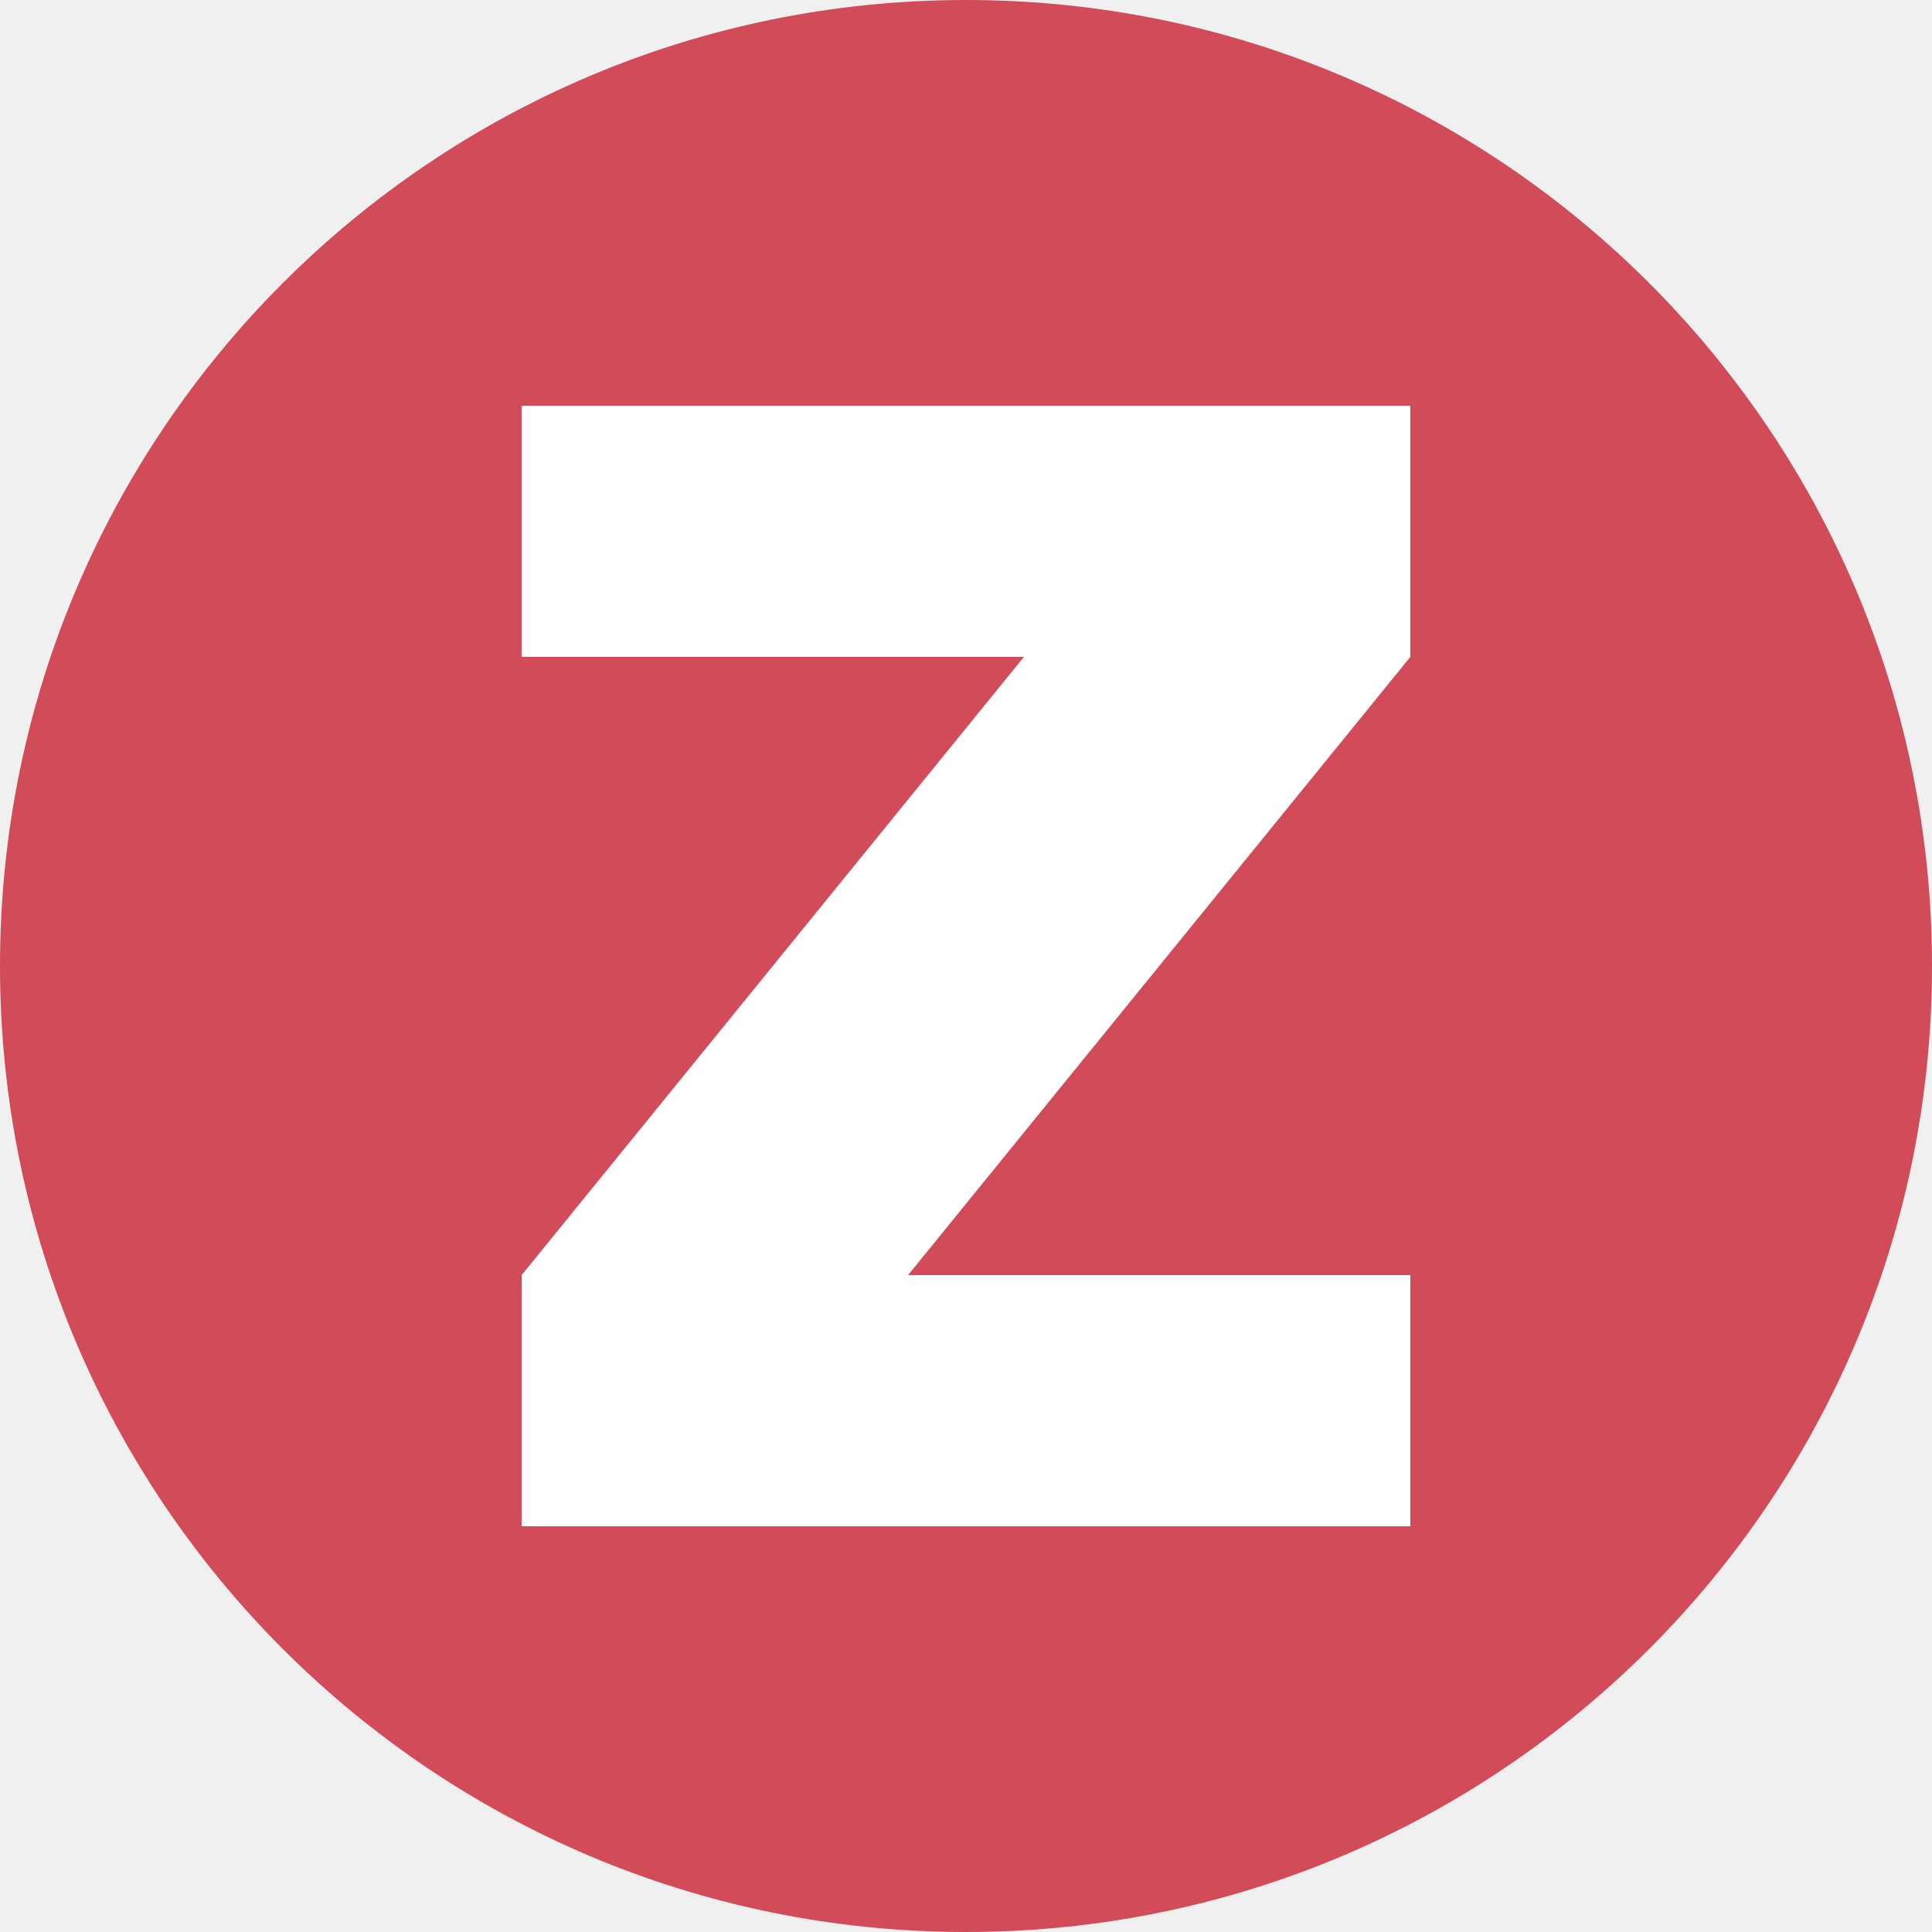
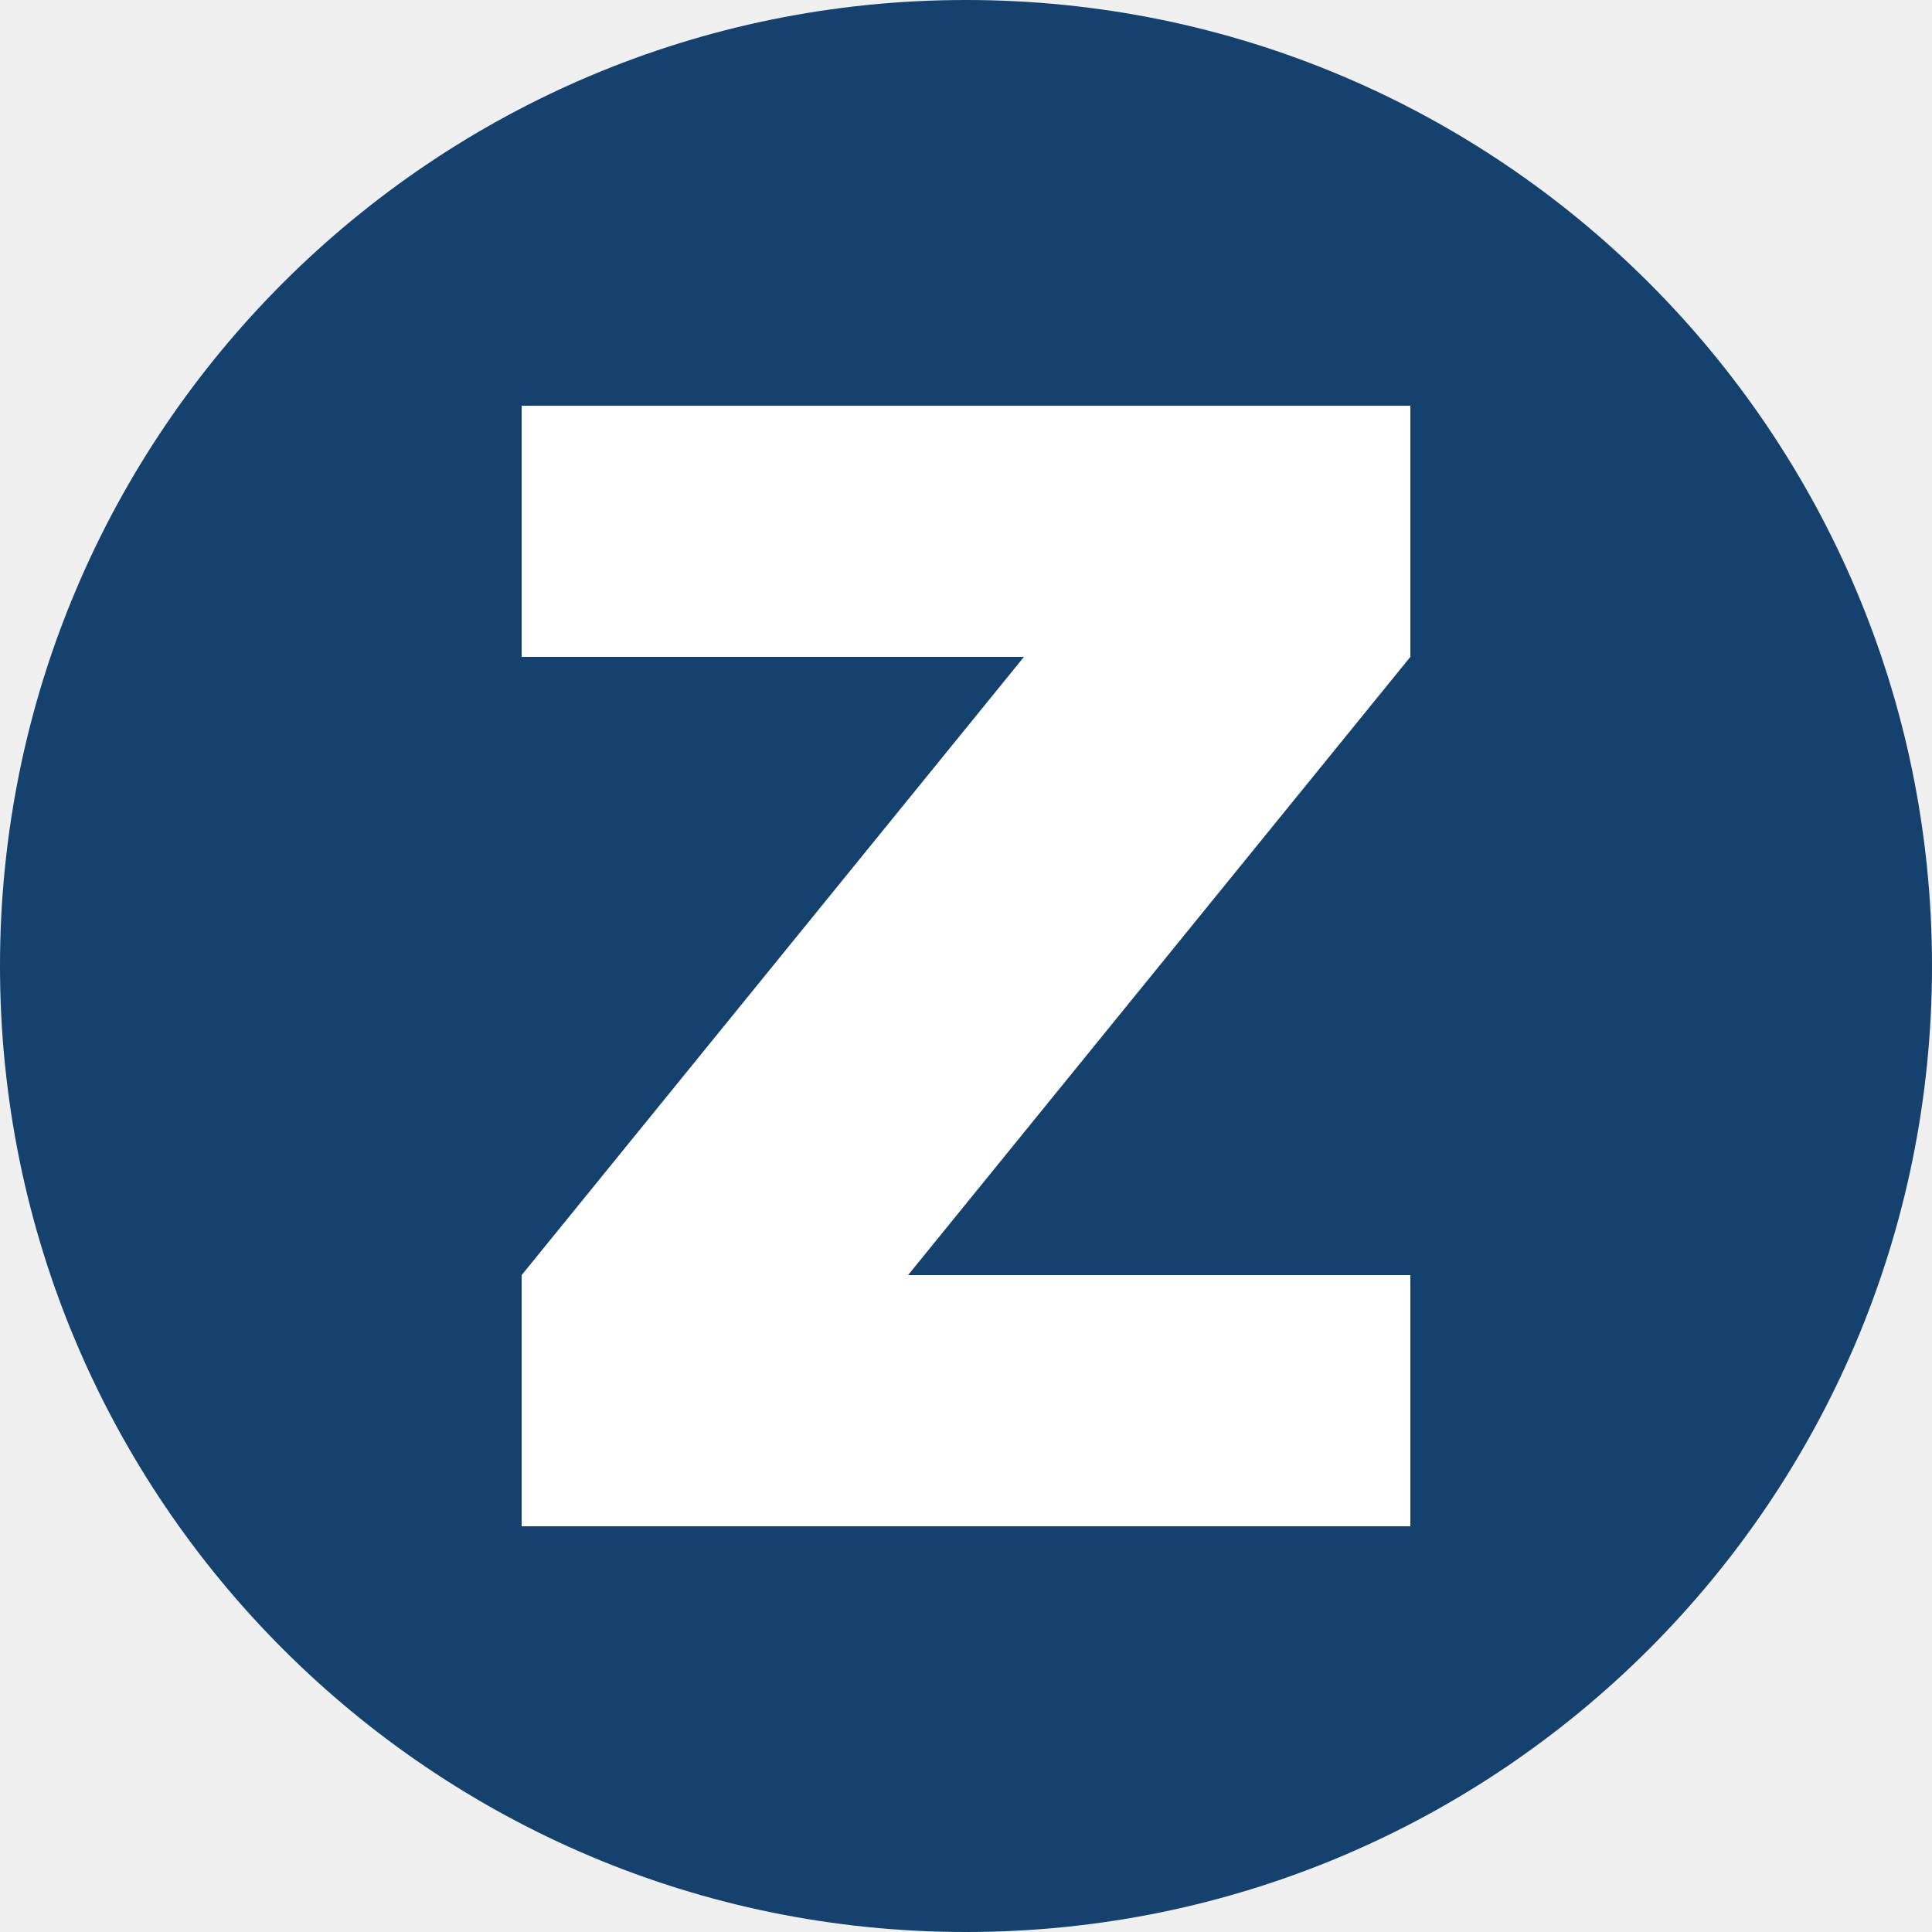
<svg xmlns="http://www.w3.org/2000/svg" viewBox="0 0 100 100">
-   <circle cx="50" cy="50" r="50" fill="#d14b59" />
+   <circle cx="50" cy="50" r="50" fill="#14416e" />
  <polygon fill="#fff" points="27,21 73,21 73,34 47,66 73,66 73,79 27,79 27,66 53,34 27,34" />
</svg>
